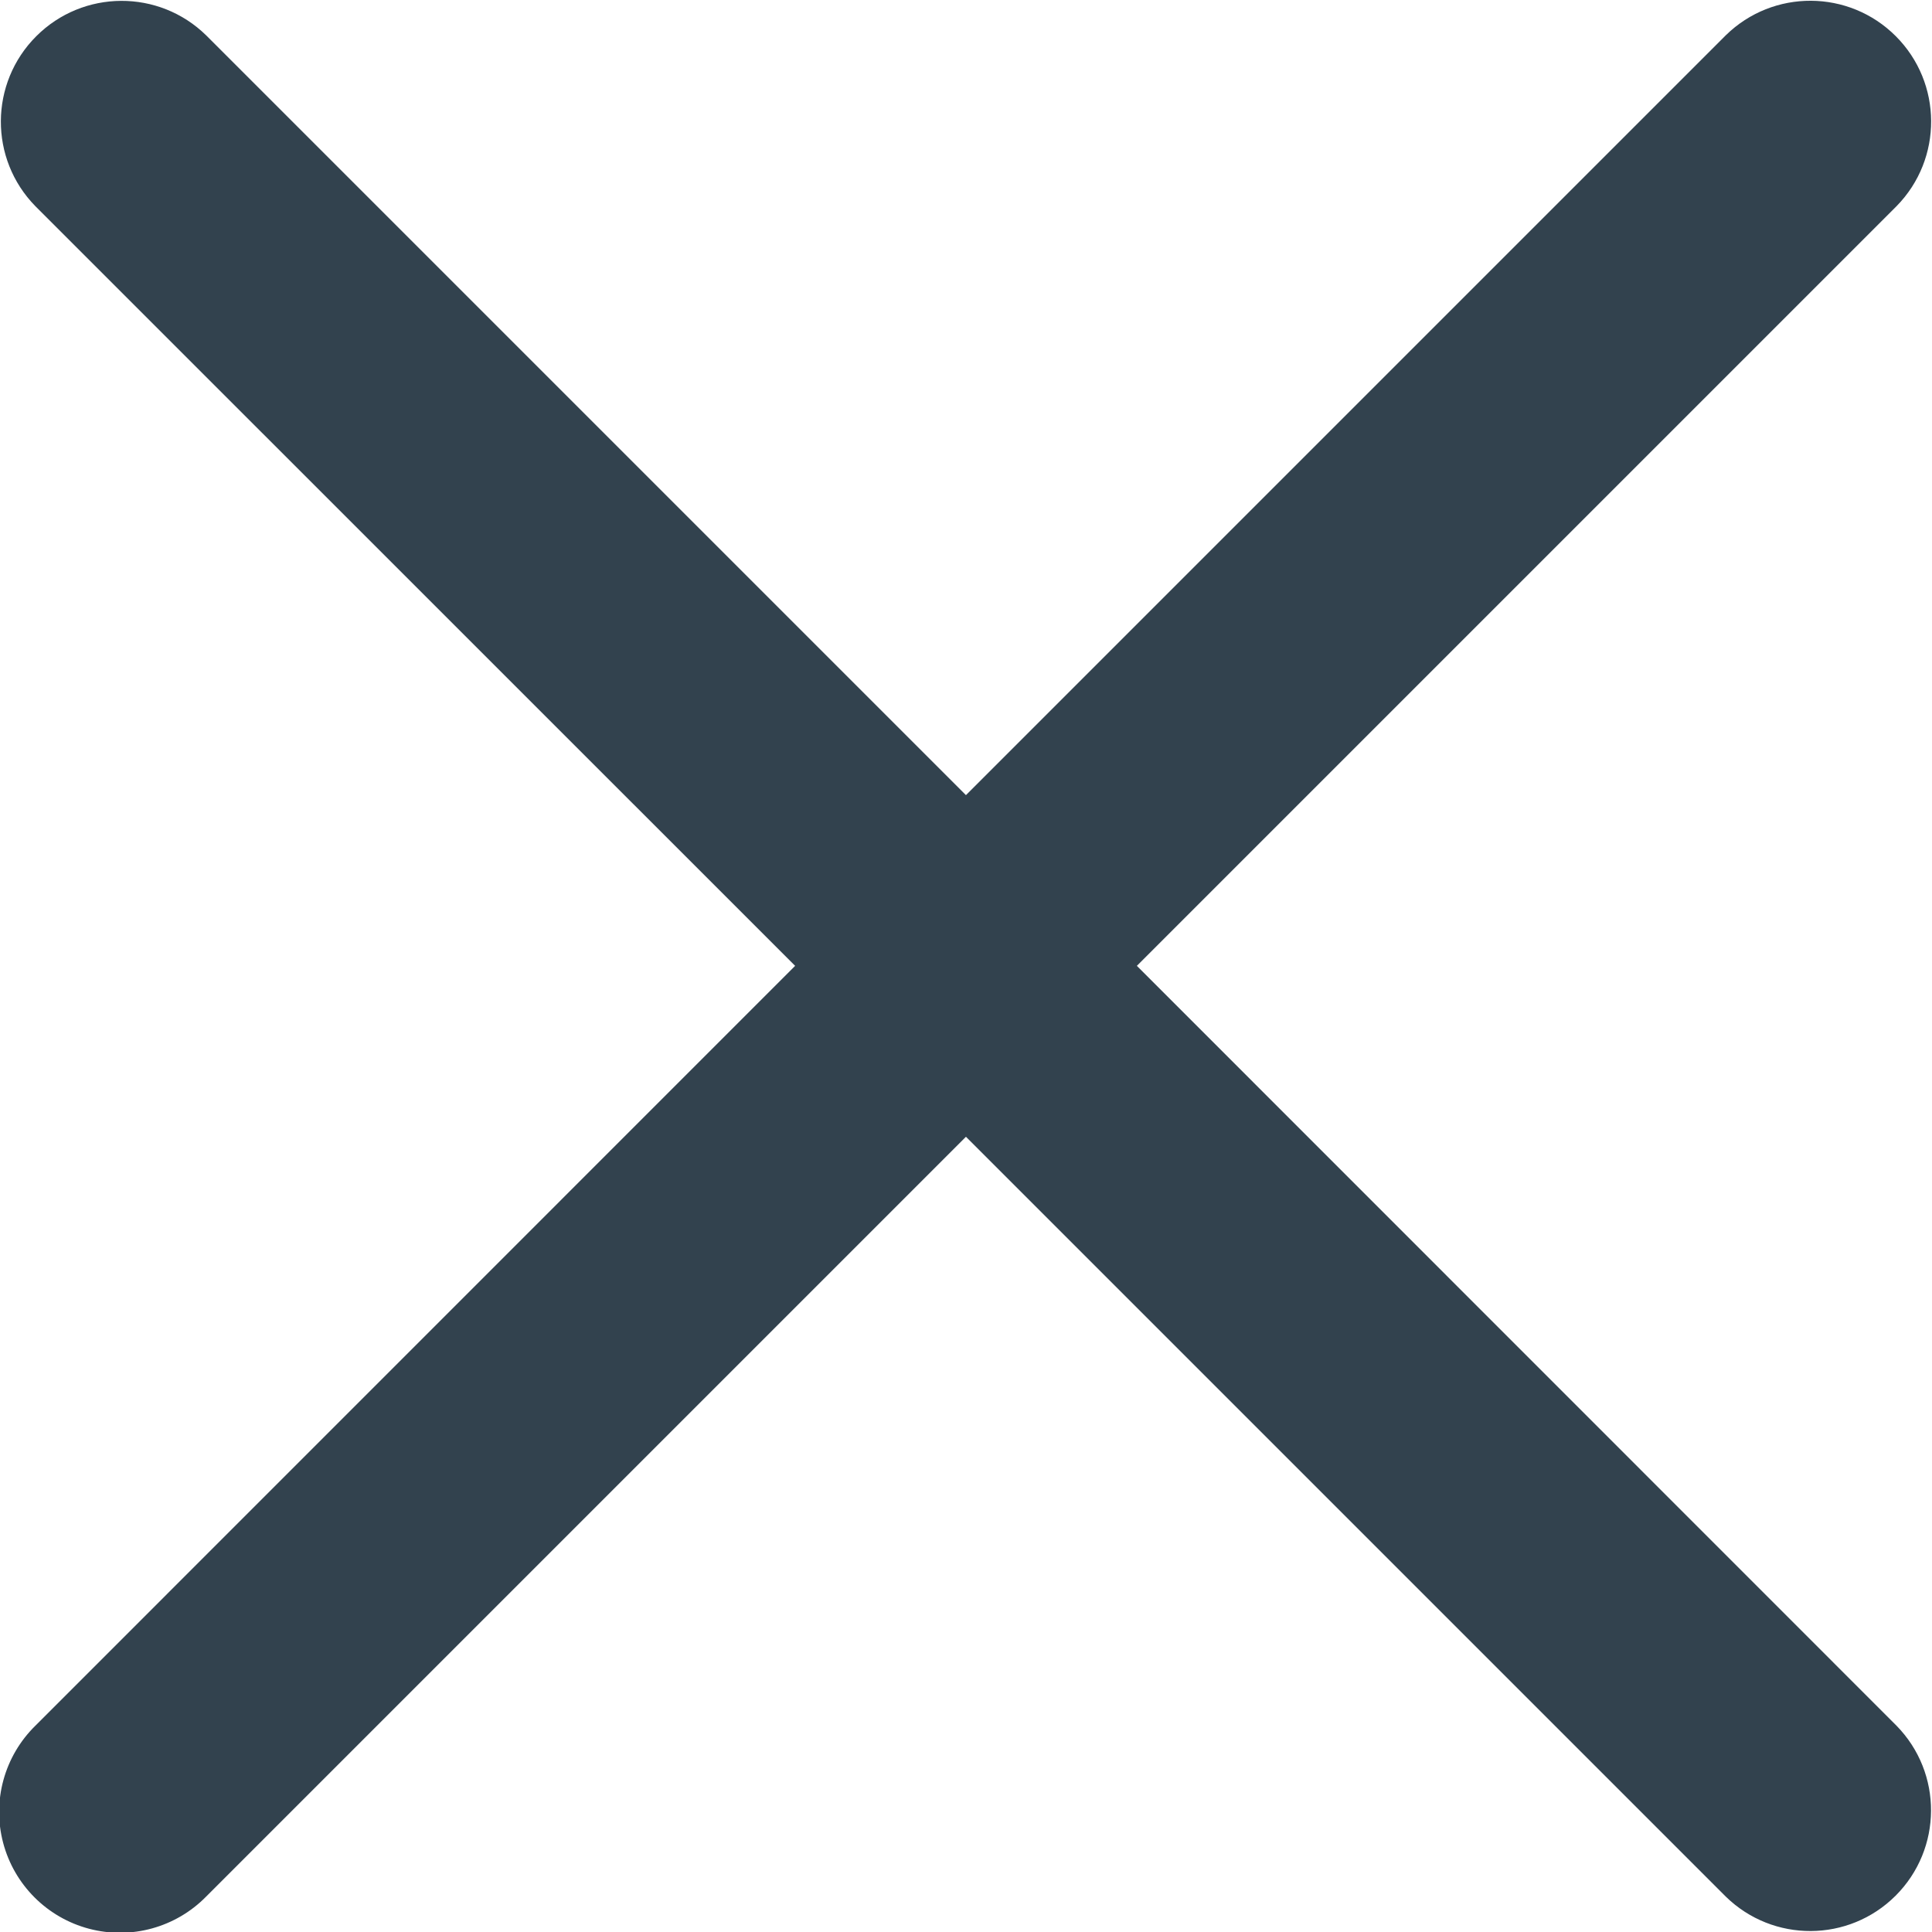
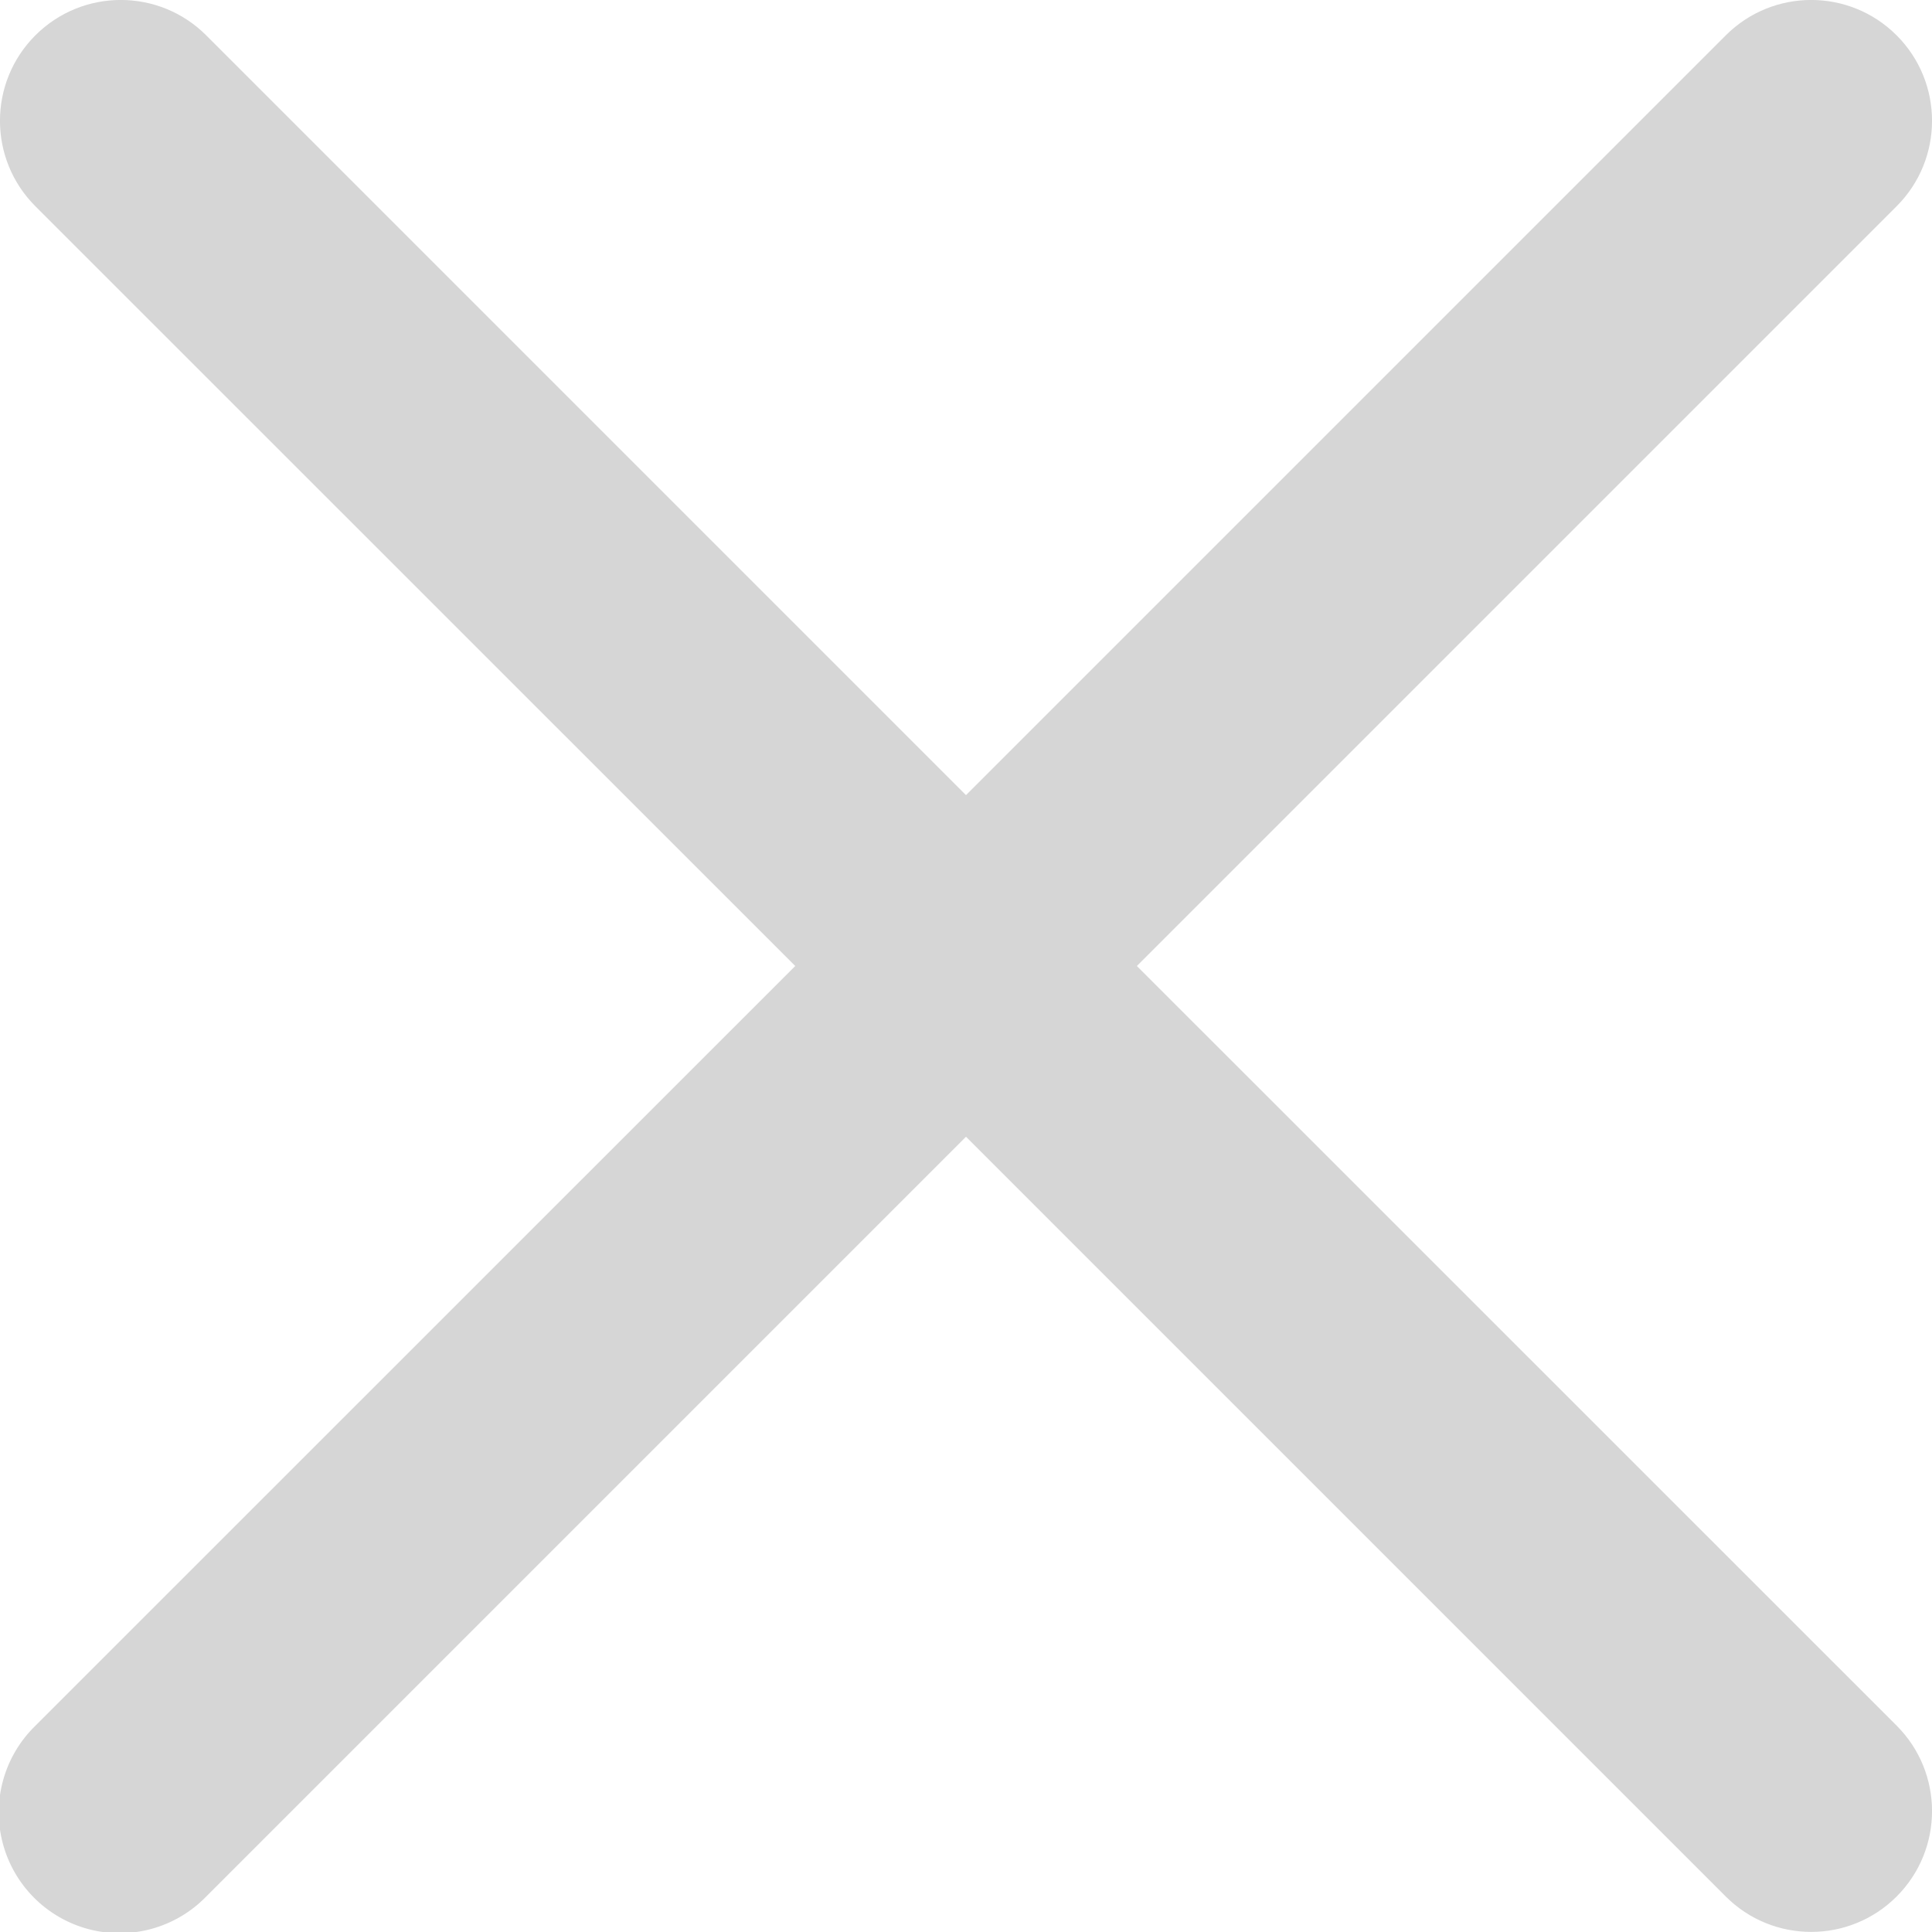
- <svg xmlns="http://www.w3.org/2000/svg" width="19.001" height="19" viewBox="0 0 19.001 19">
-   <g id="close" transform="translate(0 -0.001)">
-     <path id="Path_133" data-name="Path 133" d="M11.181,9.5l7.472-7.472a1.188,1.188,0,0,0-1.68-1.68L9.5,7.821,2.028.349a1.188,1.188,0,0,0-1.68,1.68L7.82,9.5.348,16.973a1.188,1.188,0,1,0,1.68,1.68L9.5,11.181l7.472,7.472a1.188,1.188,0,0,0,1.68-1.68Z" transform="translate(0 0)" fill="#32424e" />
-   </g>
+ <svg xmlns="http://www.w3.org/2000/svg" id="close" width="15.354" height="15.354" viewBox="0 0 15.354 15.354">
+   <path id="Path_133" data-name="Path 133" d="M9.035,7.678,15.073,1.64A.96.96,0,0,0,13.715.282L7.677,6.32,1.639.282A.96.96,0,1,0,.281,1.64L6.32,7.678.281,13.716a.96.96,0,1,0,1.358,1.357L7.677,9.035l6.038,6.038a.96.96,0,0,0,1.358-1.358Z" transform="translate(0 -0.001)" fill="#d6d6d6" />
</svg>
